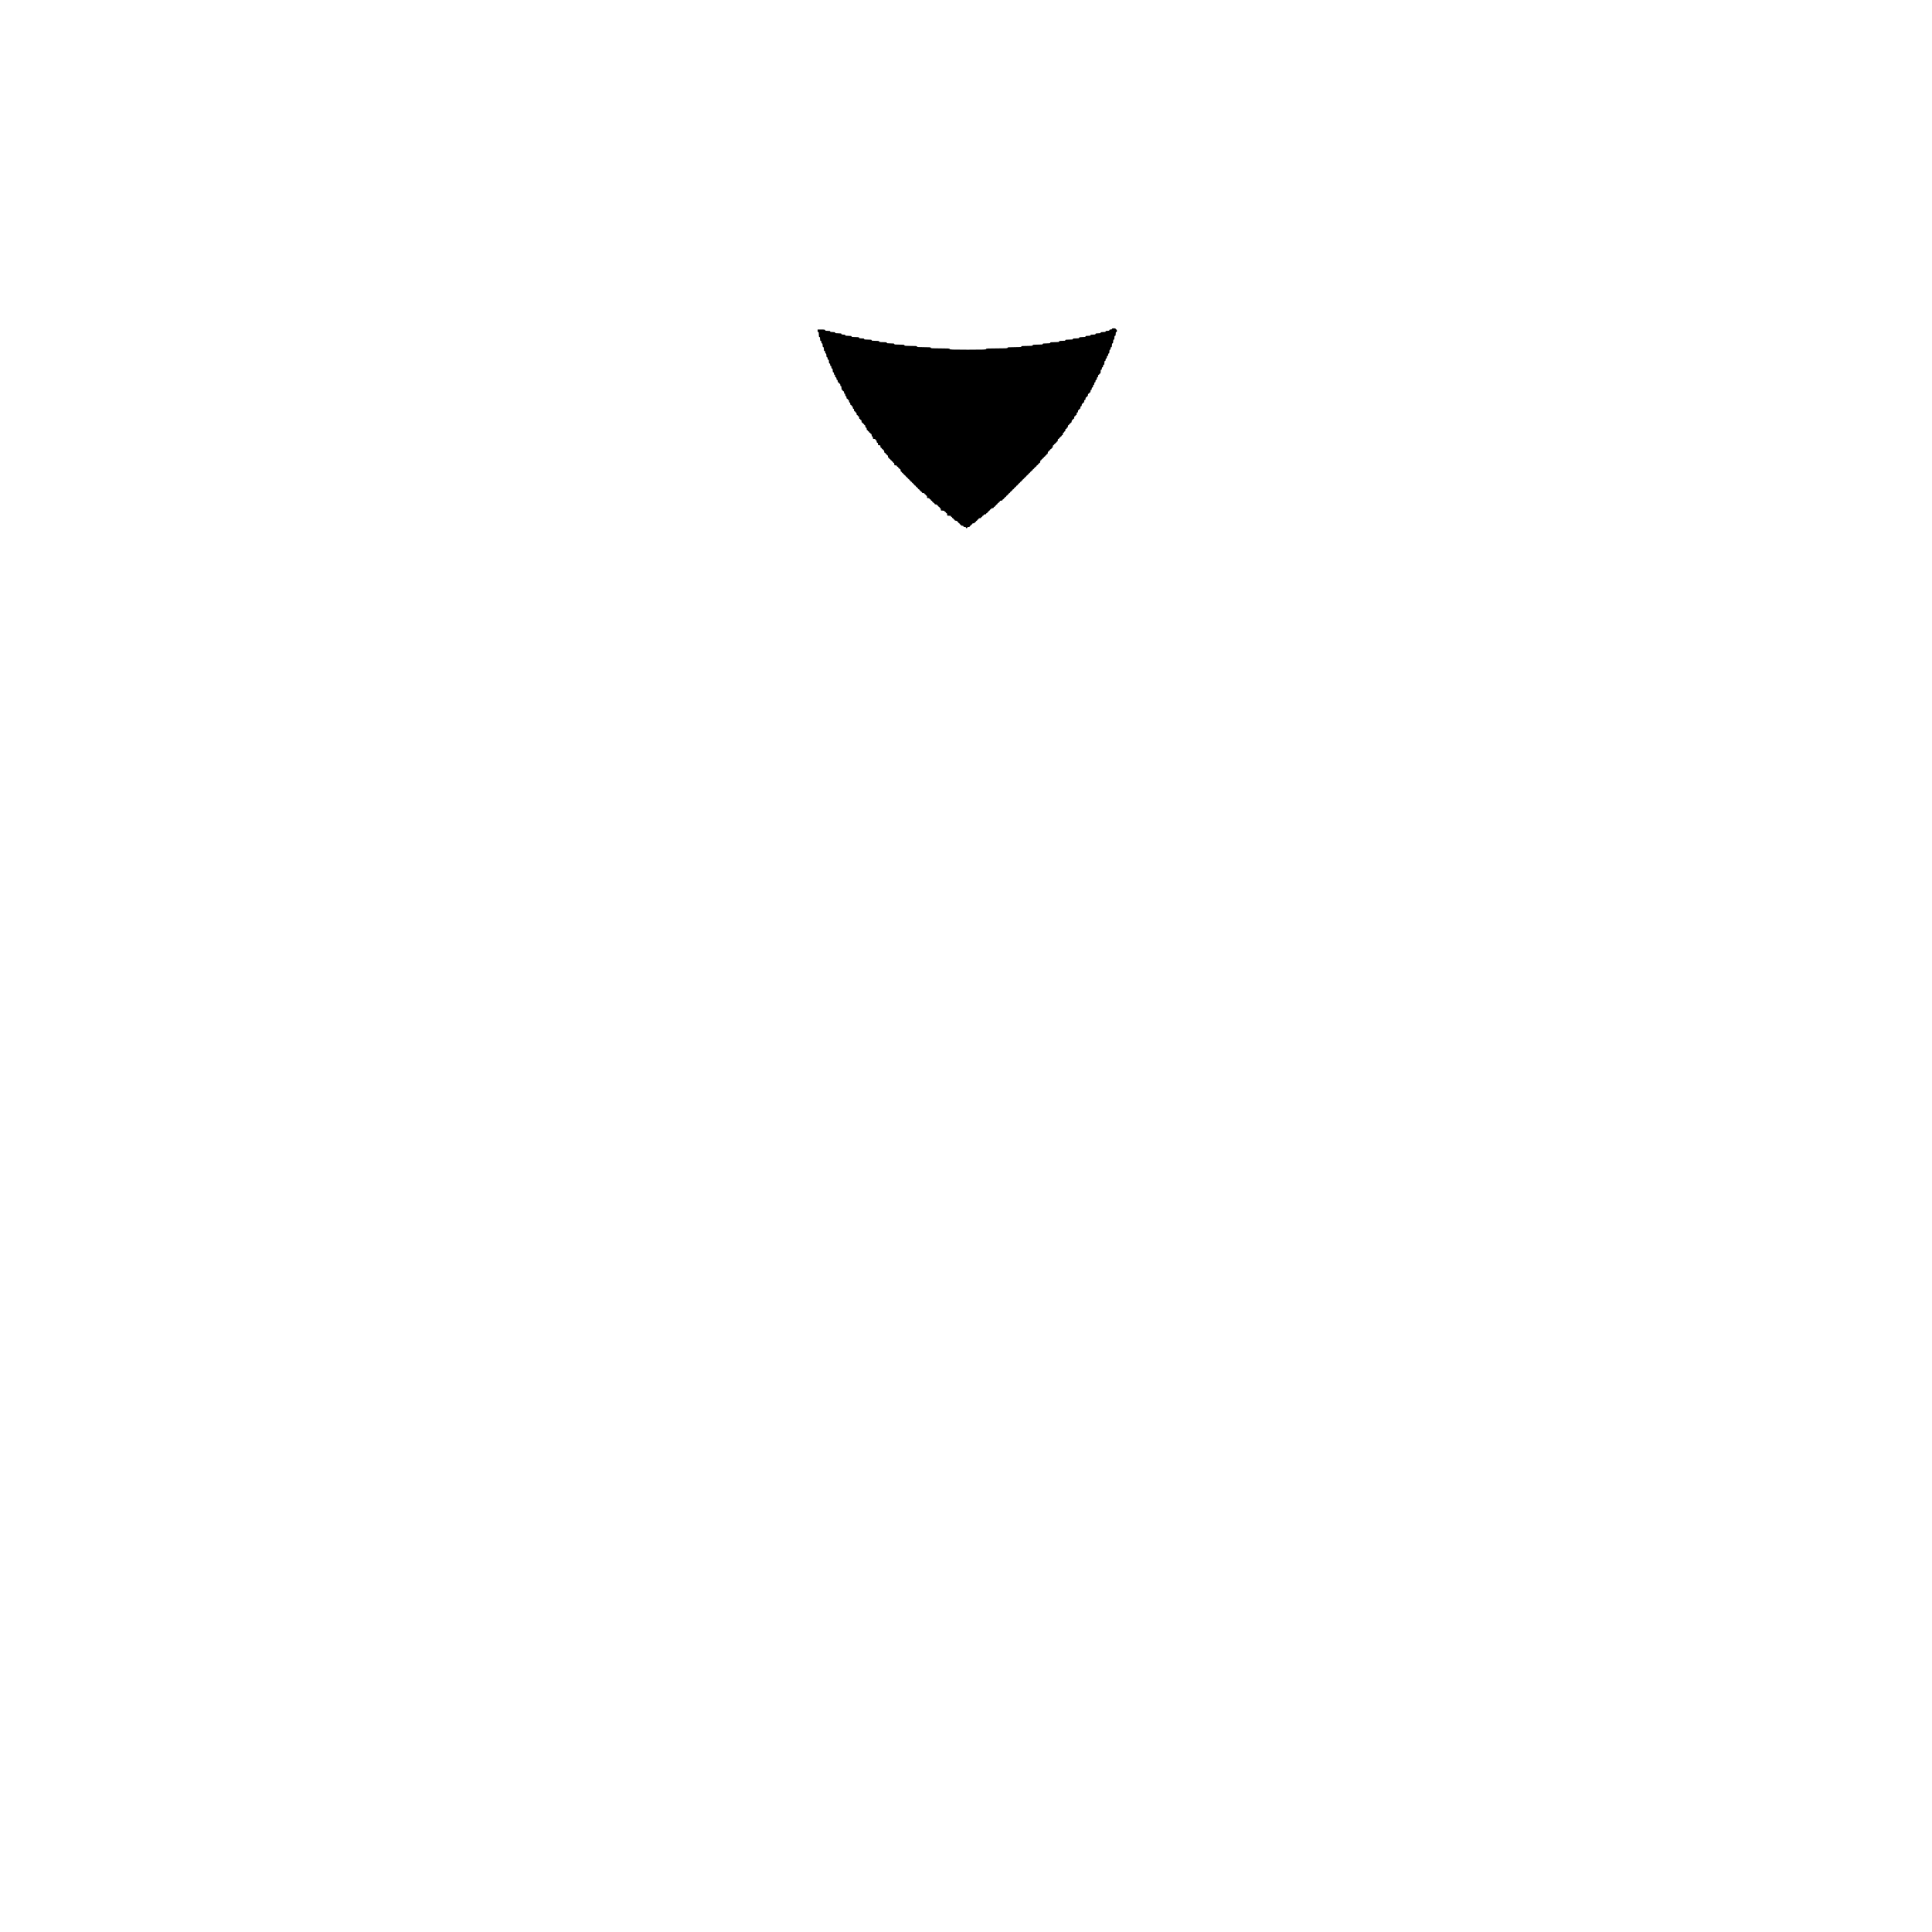
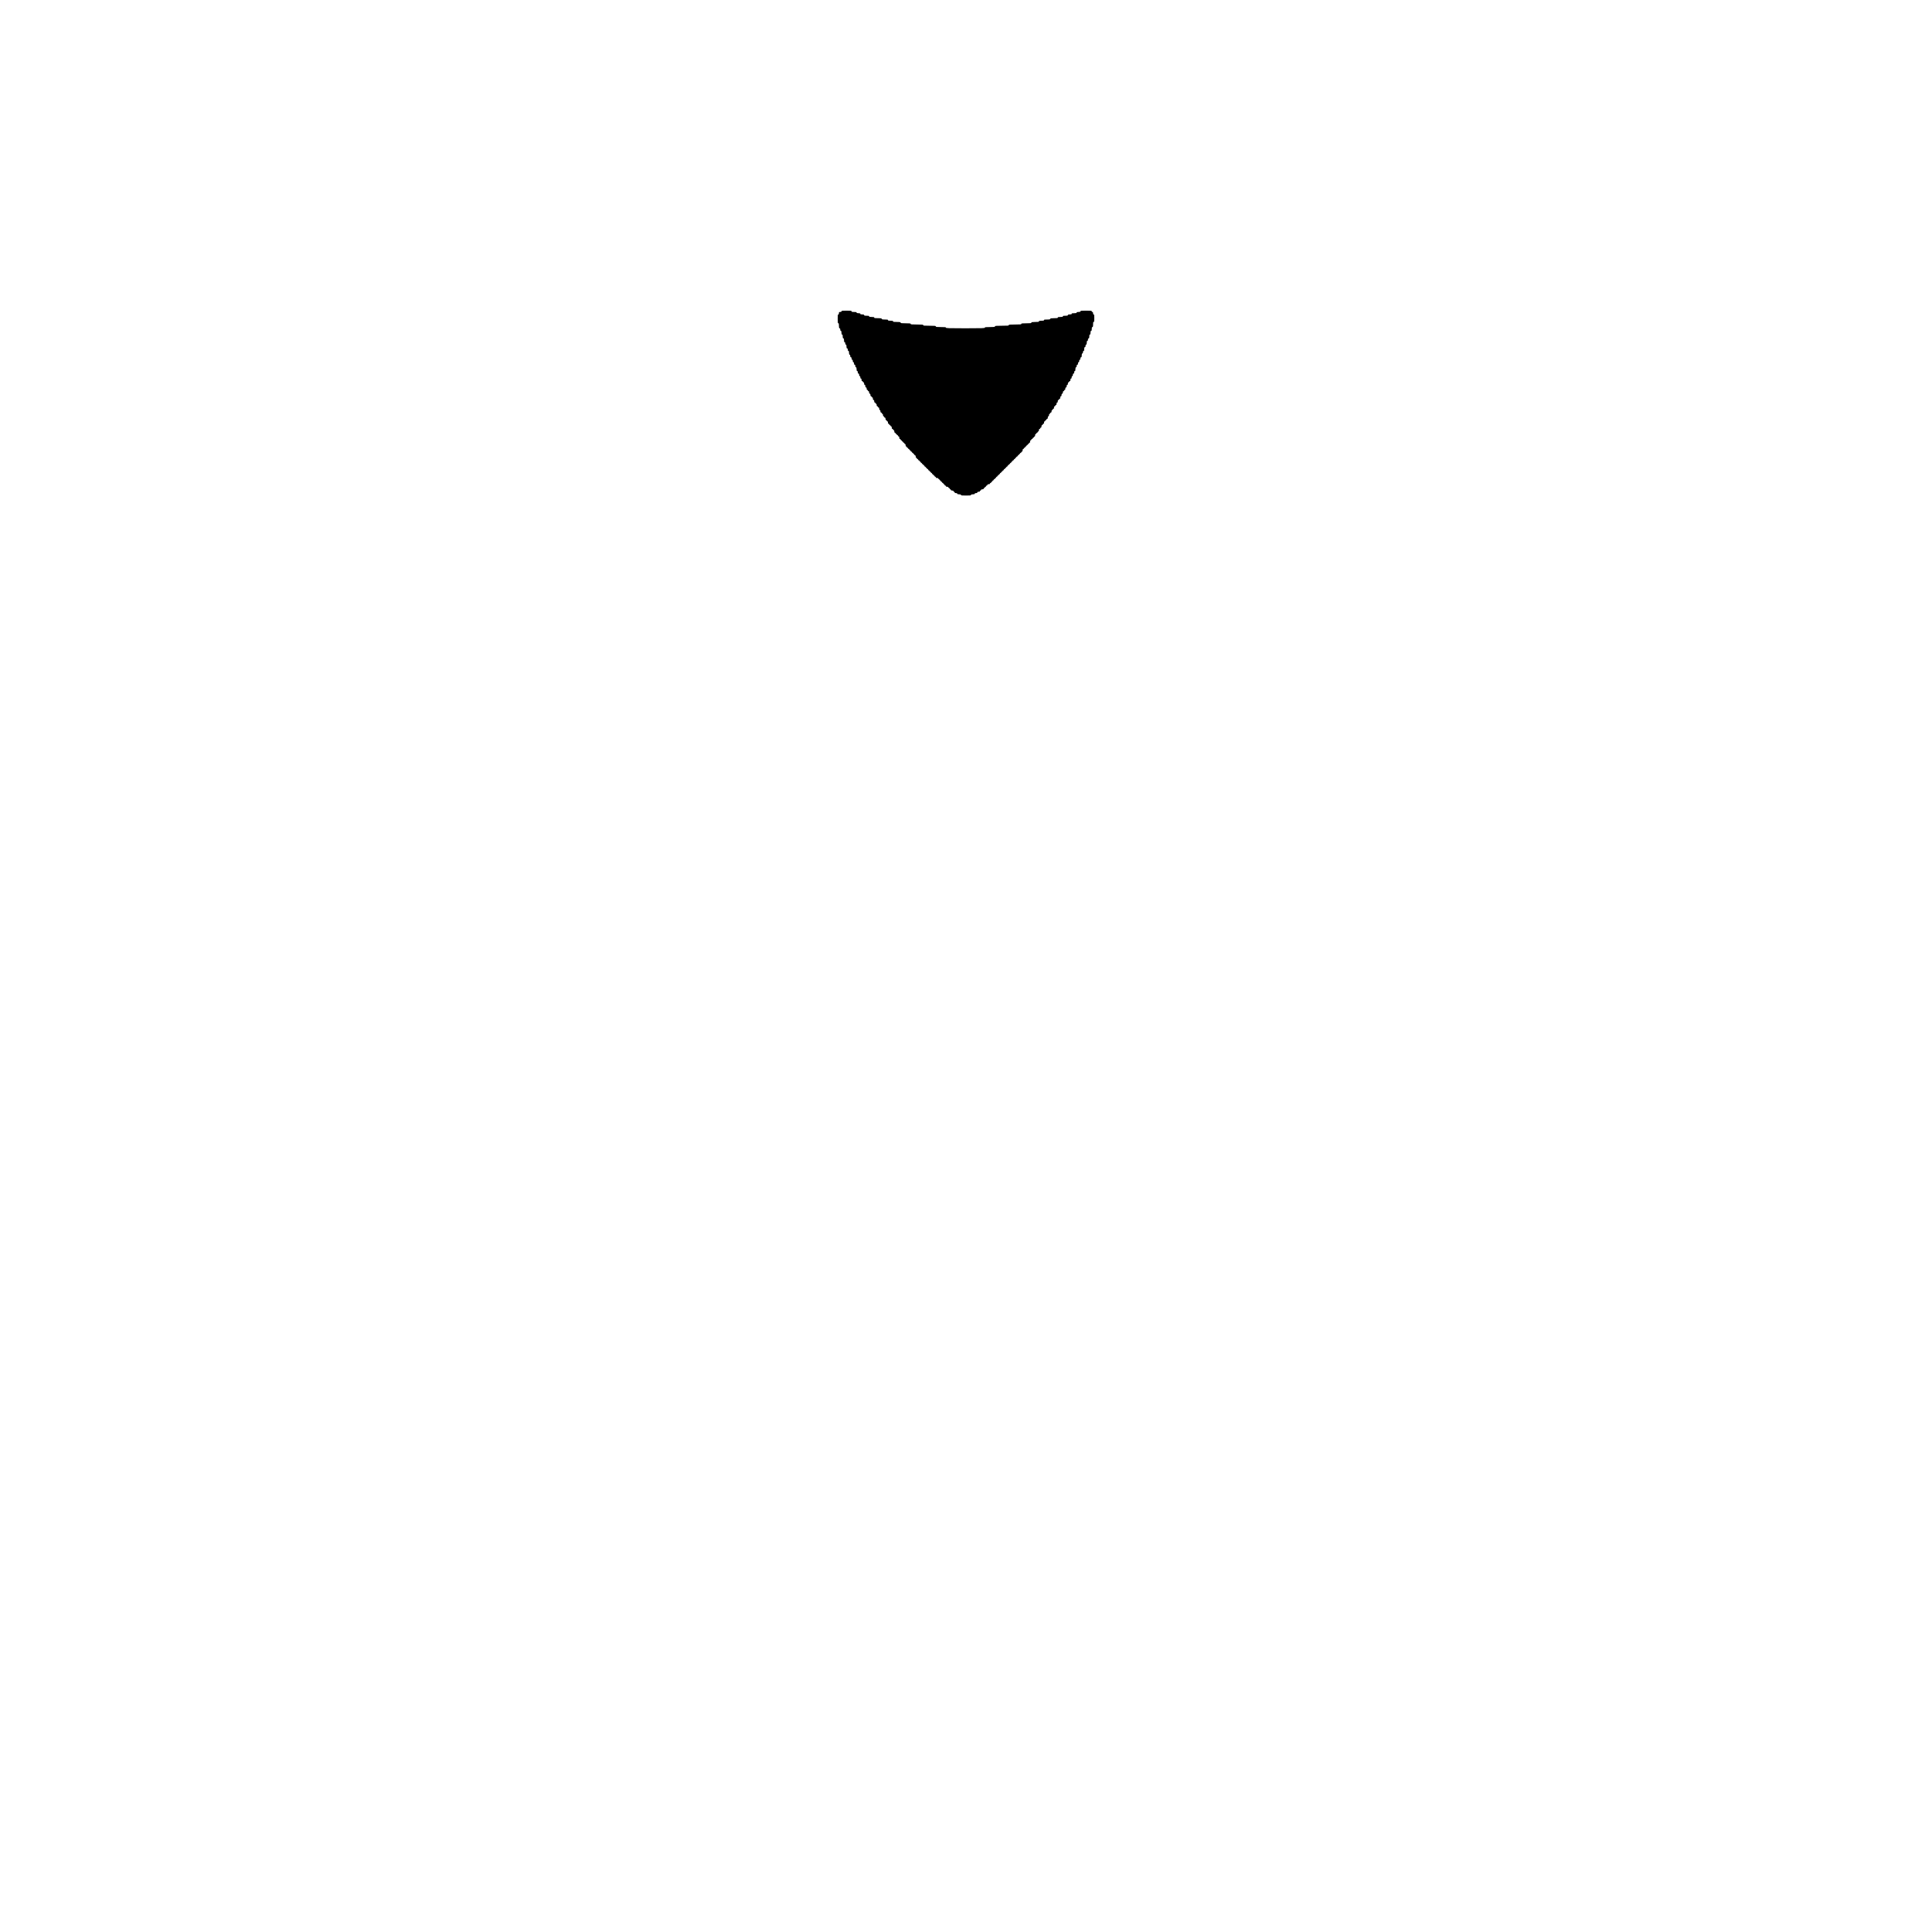
<svg xmlns="http://www.w3.org/2000/svg" width="2048" height="2048" viewBox="0 0 2048 2048">
  <g transform="translate(0,2048) scale(0.1,-0.1)" fill="#000000">
-     <path d="M10240 14887C10240 14891 10236 14893 10227 14893C10218 14893 10213 14896 10213 14900C10213 14904 10209 14907 10200 14907C10191 14907 10187 14909 10187 14913C10187 14917 10184 14920 10180 14920C10176 14920 10173 14923 10173 14927C10173 14930 10170 14933 10167 14933C10163 14933 10160 14936 10160 14940C10160 14944 10157 14947 10153 14947C10150 14947 10147 14950 10147 14953C10147 14958 10142 14960 10133 14960C10124 14960 10120 14962 10120 14967C10120 14970 10117 14973 10113 14973C10110 14973 10107 14976 10107 14980C10107 14984 10104 14987 10100 14987C10096 14987 10093 14990 10093 14993C10093 14997 10090 15000 10087 15000C10083 15000 10080 15003 10080 15007C10080 15012 10075 15013 10060 15013C10041 15013 10040 15014 10040 15027C10040 15036 10038 15040 10033 15040C10030 15040 10027 15043 10027 15047C10027 15050 10024 15053 10020 15053C10016 15053 10013 15056 10013 15060C10013 15065 10008 15067 9993 15067C9974 15067 9973 15067 9973 15080C9973 15089 9971 15093 9967 15093C9963 15093 9960 15096 9960 15100C9960 15104 9957 15107 9953 15107C9950 15107 9947 15110 9947 15113C9947 15117 9944 15120 9940 15120C9936 15120 9933 15123 9933 15127C9933 15131 9929 15133 9920 15133C9911 15133 9907 15136 9907 15140C9907 15144 9904 15147 9900 15147C9896 15147 9893 15150 9893 15153C9893 15157 9890 15160 9887 15160C9883 15160 9880 15163 9880 15167C9880 15170 9877 15173 9873 15173C9870 15173 9867 15176 9867 15180C9867 15184 9864 15187 9860 15187C9856 15187 9853 15190 9853 15193C9853 15198 9849 15200 9840 15200C9828 15200 9827 15201 9827 15213C9827 15222 9824 15227 9820 15227C9816 15227 9813 15230 9813 15233C9813 15237 9810 15240 9807 15240C9803 15240 9800 15243 9800 15247C9800 15251 9796 15253 9787 15253C9778 15253 9773 15256 9773 15260C9773 15264 9770 15267 9767 15267C9763 15267 9760 15270 9760 15273C9760 15277 9757 15280 9753 15280C9750 15280 9747 15283 9747 15287C9747 15290 9744 15293 9740 15293C9736 15293 9733 15296 9733 15300C9733 15304 9730 15307 9727 15307C9723 15307 9720 15310 9720 15313C9720 15317 9717 15320 9713 15320C9710 15320 9707 15323 9707 15327C9707 15330 9704 15333 9700 15333C9696 15333 9693 15336 9693 15340C9693 15344 9690 15347 9687 15347C9683 15347 9680 15350 9680 15353C9680 15357 9677 15360 9673 15360C9670 15360 9667 15363 9667 15367C9667 15370 9664 15373 9660 15373C9656 15373 9653 15376 9653 15380C9653 15384 9650 15387 9647 15387C9643 15387 9640 15390 9640 15393C9640 15397 9637 15400 9633 15400C9630 15400 9627 15403 9627 15407C9627 15410 9624 15413 9620 15413C9616 15413 9613 15416 9613 15420C9613 15424 9610 15427 9607 15427C9603 15427 9600 15430 9600 15433C9600 15437 9597 15440 9593 15440C9590 15440 9587 15443 9587 15447C9587 15450 9584 15453 9580 15453C9576 15453 9573 15456 9573 15460C9573 15464 9570 15467 9567 15467C9563 15467 9560 15470 9560 15473C9560 15477 9557 15480 9553 15480C9549 15480 9547 15484 9547 15493C9547 15502 9544 15507 9540 15507C9536 15507 9533 15510 9533 15513C9533 15517 9530 15520 9527 15520C9523 15520 9520 15523 9520 15527C9520 15530 9517 15533 9513 15533C9510 15533 9507 15536 9507 15540C9507 15544 9502 15547 9493 15547C9481 15547 9480 15548 9480 15560C9480 15569 9478 15573 9473 15573C9470 15573 9467 15576 9467 15580C9467 15584 9464 15587 9460 15587C9456 15587 9453 15590 9453 15593C9453 15597 9450 15600 9447 15600C9443 15600 9440 15603 9440 15607C9440 15610 9437 15613 9433 15613C9430 15613 9427 15616 9427 15620C9427 15624 9424 15627 9420 15627C9416 15627 9413 15631 9413 15640C9413 15649 9411 15653 9407 15653C9403 15653 9400 15656 9400 15660C9400 15664 9397 15667 9393 15667C9390 15667 9387 15670 9387 15673C9387 15677 9384 15680 9380 15680C9376 15680 9373 15684 9373 15693C9373 15702 9371 15707 9367 15707C9363 15707 9360 15710 9360 15713C9360 15717 9357 15720 9353 15720C9350 15720 9347 15723 9347 15727C9347 15730 9344 15733 9340 15733C9336 15733 9333 15738 9333 15747C9333 15759 9332 15760 9320 15760C9308 15760 9307 15761 9307 15773C9307 15782 9304 15787 9300 15787C9296 15787 9293 15791 9293 15800C9293 15809 9291 15813 9287 15813C9283 15813 9280 15816 9280 15820C9280 15824 9276 15827 9267 15827C9255 15827 9253 15828 9253 15840C9253 15849 9251 15853 9247 15853C9242 15853 9240 15858 9240 15867C9240 15876 9238 15880 9233 15880C9230 15880 9227 15883 9227 15887C9227 15890 9224 15893 9220 15893C9216 15893 9213 15896 9213 15900C9213 15904 9210 15907 9207 15907C9203 15907 9200 15910 9200 15913C9200 15917 9197 15920 9193 15920C9189 15920 9187 15924 9187 15933C9187 15942 9184 15947 9180 15947C9176 15947 9173 15951 9173 15960C9173 15969 9171 15973 9167 15973C9163 15973 9160 15976 9160 15980C9160 15984 9157 15987 9153 15987C9150 15987 9147 15990 9147 15993C9147 15997 9144 16000 9140 16000C9136 16000 9133 16004 9133 16013C9133 16022 9131 16027 9127 16027C9123 16027 9120 16030 9120 16033C9120 16037 9117 16040 9113 16040C9109 16040 9107 16044 9107 16053C9107 16062 9104 16067 9100 16067C9096 16067 9093 16070 9093 16073C9093 16077 9090 16080 9087 16080C9082 16080 9080 16084 9080 16093C9080 16102 9078 16107 9073 16107C9070 16107 9067 16110 9067 16113C9067 16117 9064 16120 9060 16120C9056 16120 9053 16124 9053 16133C9053 16142 9051 16147 9047 16147C9042 16147 9040 16151 9040 16160C9040 16169 9038 16173 9033 16173C9030 16173 9027 16176 9027 16180C9027 16184 9024 16187 9020 16187C9016 16187 9013 16191 9013 16200C9013 16209 9011 16213 9007 16213C9002 16213 9000 16218 9000 16227C9000 16236 8998 16240 8993 16240C8990 16240 8987 16243 8987 16247C8987 16250 8984 16253 8980 16253C8976 16253 8973 16258 8973 16267C8973 16276 8971 16280 8967 16280C8962 16280 8960 16284 8960 16293C8960 16302 8958 16307 8953 16307C8949 16307 8947 16311 8947 16320C8947 16329 8944 16333 8940 16333C8936 16333 8933 16336 8933 16340C8933 16344 8930 16347 8927 16347C8922 16347 8920 16352 8920 16367C8920 16381 8918 16387 8913 16387C8909 16387 8907 16391 8907 16400C8907 16409 8904 16413 8900 16413C8896 16413 8893 16416 8893 16420C8893 16424 8890 16427 8887 16427C8882 16427 8880 16431 8880 16440C8880 16449 8878 16453 8873 16453C8869 16453 8867 16458 8867 16467C8867 16476 8864 16480 8860 16480C8856 16480 8853 16484 8853 16493C8853 16502 8851 16507 8847 16507C8842 16507 8840 16511 8840 16520C8840 16529 8838 16533 8833 16533C8828 16533 8827 16539 8827 16553C8827 16568 8825 16573 8820 16573C8816 16573 8813 16578 8813 16587C8813 16596 8811 16600 8807 16600C8802 16600 8800 16604 8800 16613C8800 16622 8798 16627 8793 16627C8788 16627 8787 16632 8787 16647C8787 16661 8785 16667 8780 16667C8776 16667 8773 16671 8773 16680C8773 16689 8771 16693 8767 16693C8762 16693 8760 16699 8760 16713C8760 16728 8758 16733 8753 16733C8749 16733 8747 16738 8747 16747C8747 16756 8744 16760 8740 16760C8735 16760 8733 16765 8733 16780C8733 16795 8732 16800 8727 16800C8722 16800 8720 16805 8720 16820C8720 16835 8718 16840 8713 16840C8709 16840 8707 16844 8707 16853C8707 16862 8704 16867 8700 16867C8695 16867 8693 16872 8693 16887C8693 16901 8692 16907 8687 16907C8681 16907 8680 16913 8680 16933C8680 16954 8679 16960 8673 16960C8669 16960 8667 16964 8667 16973L8667 16987L8707 16987C8739 16987 8747 16985 8747 16980C8747 16975 8753 16973 8773 16973C8794 16973 8800 16972 8800 16967C8800 16961 8806 16960 8827 16960C8847 16960 8853 16959 8853 16953C8853 16948 8860 16947 8887 16947C8913 16947 8920 16945 8920 16940C8920 16935 8925 16933 8940 16933C8955 16933 8960 16932 8960 16927C8960 16921 8967 16920 8993 16920C9020 16920 9027 16919 9027 16913C9027 16908 9034 16907 9067 16907C9099 16907 9107 16905 9107 16900C9107 16895 9113 16893 9133 16893C9154 16893 9160 16892 9160 16887C9160 16881 9167 16880 9200 16880C9233 16880 9240 16879 9240 16873C9240 16868 9247 16867 9280 16867C9313 16867 9320 16865 9320 16860C9320 16855 9327 16853 9360 16853C9393 16853 9400 16852 9400 16847C9400 16841 9407 16840 9440 16840C9473 16840 9480 16839 9480 16833C9480 16828 9489 16827 9533 16827C9578 16827 9587 16826 9587 16820C9587 16814 9597 16813 9653 16813C9710 16813 9720 16812 9720 16807C9720 16801 9731 16800 9793 16800C9856 16800 9867 16799 9867 16793C9867 16788 9881 16787 9967 16787C10053 16787 10067 16786 10067 16780C10067 16774 10091 16773 10260 16773C10429 16773 10453 16774 10453 16780C10453 16786 10469 16787 10567 16787C10664 16787 10680 16788 10680 16793C10680 16799 10691 16800 10753 16800C10816 16800 10827 16801 10827 16807C10827 16812 10836 16813 10887 16813C10937 16813 10947 16814 10947 16820C10947 16826 10956 16827 11000 16827C11044 16827 11053 16828 11053 16833C11053 16839 11061 16840 11093 16840C11126 16840 11133 16841 11133 16847C11133 16852 11141 16853 11180 16853C11219 16853 11227 16854 11227 16860C11227 16865 11233 16867 11260 16867C11287 16867 11293 16868 11293 16873C11293 16879 11301 16880 11333 16880C11366 16880 11373 16881 11373 16887C11373 16892 11380 16893 11407 16893C11433 16893 11440 16895 11440 16900C11440 16905 11447 16907 11473 16907C11500 16907 11507 16908 11507 16913C11507 16919 11513 16920 11533 16920C11554 16920 11560 16921 11560 16927C11560 16932 11566 16933 11587 16933C11607 16933 11613 16935 11613 16940C11613 16945 11619 16947 11640 16947C11661 16947 11667 16948 11667 16953C11667 16959 11673 16960 11693 16960C11714 16960 11720 16961 11720 16967C11720 16972 11725 16973 11740 16973C11755 16973 11760 16975 11760 16980C11760 16984 11764 16987 11773 16987C11782 16987 11787 16989 11787 16993C11787 16998 11792 17000 11807 17000C11821 17000 11827 16998 11827 16993C11827 16990 11830 16987 11833 16987C11838 16987 11840 16982 11840 16973C11840 16964 11838 16960 11833 16960C11828 16960 11827 16955 11827 16940C11827 16925 11825 16920 11820 16920C11815 16920 11813 16915 11813 16900C11813 16885 11812 16880 11807 16880C11802 16880 11800 16875 11800 16860C11800 16845 11798 16840 11793 16840C11788 16840 11787 16835 11787 16820C11787 16805 11785 16800 11780 16800C11776 16800 11773 16796 11773 16787C11773 16778 11771 16773 11767 16773C11762 16773 11760 16768 11760 16753C11760 16739 11758 16733 11753 16733C11749 16733 11747 16729 11747 16720C11747 16711 11744 16707 11740 16707C11736 16707 11733 16702 11733 16693C11733 16684 11731 16680 11727 16680C11722 16680 11720 16676 11720 16667C11720 16658 11718 16653 11713 16653C11708 16653 11707 16648 11707 16633C11707 16619 11705 16613 11700 16613C11696 16613 11693 16609 11693 16600C11693 16591 11691 16587 11687 16587C11682 16587 11680 16582 11680 16573C11680 16564 11678 16560 11673 16560C11668 16560 11667 16555 11667 16540C11667 16525 11665 16520 11660 16520C11656 16520 11653 16517 11653 16513C11653 16510 11650 16507 11647 16507C11642 16507 11640 16502 11640 16493C11640 16484 11638 16480 11633 16480C11629 16480 11627 16476 11627 16467C11627 16458 11624 16453 11620 16453C11616 16453 11613 16449 11613 16440C11613 16431 11611 16427 11607 16427C11602 16427 11600 16422 11600 16413C11600 16404 11598 16400 11593 16400C11589 16400 11587 16396 11587 16387C11587 16378 11584 16373 11580 16373C11576 16373 11573 16369 11573 16360C11573 16351 11571 16347 11567 16347C11562 16347 11560 16342 11560 16333C11560 16324 11558 16320 11553 16320C11550 16320 11547 16317 11547 16313C11547 16310 11544 16307 11540 16307C11536 16307 11533 16302 11533 16293C11533 16284 11531 16280 11527 16280C11523 16280 11520 16277 11520 16273C11520 16270 11517 16267 11513 16267C11509 16267 11507 16262 11507 16253C11507 16244 11504 16240 11500 16240C11496 16240 11493 16236 11493 16227C11493 16218 11491 16213 11487 16213C11483 16213 11480 16210 11480 16207C11480 16203 11477 16200 11473 16200C11469 16200 11467 16196 11467 16187C11467 16178 11464 16173 11460 16173C11456 16173 11453 16169 11453 16160C11453 16151 11451 16147 11447 16147C11443 16147 11440 16144 11440 16140C11440 16136 11437 16133 11433 16133C11429 16133 11427 16129 11427 16120C11427 16111 11424 16107 11420 16107C11416 16107 11413 16102 11413 16093C11413 16084 11411 16080 11407 16080C11403 16080 11400 16077 11400 16073C11400 16070 11397 16067 11393 16067C11389 16067 11387 16062 11387 16053C11387 16044 11384 16040 11380 16040C11376 16040 11373 16037 11373 16033C11373 16030 11370 16027 11367 16027C11362 16027 11360 16022 11360 16013C11360 16004 11358 16000 11353 16000C11350 16000 11347 15997 11347 15993C11347 15990 11344 15987 11340 15987C11336 15987 11333 15984 11333 15980C11333 15976 11330 15973 11327 15973C11322 15973 11320 15969 11320 15960C11320 15951 11318 15947 11313 15947C11310 15947 11307 15944 11307 15940C11307 15936 11304 15933 11300 15933C11296 15933 11293 15929 11293 15920C11293 15911 11291 15907 11287 15907C11283 15907 11280 15904 11280 15900C11280 15896 11277 15893 11273 15893C11269 15893 11267 15889 11267 15880C11267 15871 11264 15867 11260 15867C11256 15867 11253 15864 11253 15860C11253 15856 11250 15853 11247 15853C11243 15853 11240 15850 11240 15847C11240 15843 11237 15840 11233 15840C11230 15840 11227 15837 11227 15833C11227 15830 11224 15827 11220 15827C11216 15827 11213 15822 11213 15813C11213 15804 11211 15800 11207 15800C11203 15800 11200 15797 11200 15793C11200 15790 11197 15787 11193 15787C11190 15787 11187 15784 11187 15780C11187 15776 11184 15773 11180 15773C11176 15773 11173 15770 11173 15767C11173 15763 11170 15760 11167 15760C11162 15760 11160 15756 11160 15747C11160 15738 11158 15733 11153 15733C11150 15733 11147 15730 11147 15727C11147 15723 11144 15720 11140 15720C11136 15720 11133 15717 11133 15713C11133 15710 11130 15707 11127 15707C11123 15707 11120 15704 11120 15700C11120 15696 11117 15693 11113 15693C11109 15693 11107 15689 11107 15680C11107 15671 11104 15667 11100 15667C11096 15667 11093 15664 11093 15660C11093 15656 11090 15653 11087 15653C11083 15653 11080 15650 11080 15647C11080 15643 11077 15640 11073 15640C11070 15640 11067 15637 11067 15633C11067 15630 11064 15627 11060 15627C11056 15627 11053 15624 11053 15620C11053 15616 11050 15613 11047 15613C11043 15613 11040 15610 11040 15607C11040 15603 11037 15600 11033 15600C11029 15600 11027 15596 11027 15587C11027 15578 11024 15573 11020 15573C11016 15573 11013 15570 11013 15567C11013 15563 11010 15560 11007 15560C11003 15560 11000 15557 11000 15553C11000 15550 10997 15547 10993 15547C10990 15547 10987 15544 10987 15540C10987 15536 10984 15533 10980 15533C10976 15533 10973 15530 10973 15527C10973 15523 10970 15520 10967 15520C10963 15520 10960 15517 10960 15513C10960 15510 10957 15507 10953 15507C10950 15507 10947 15504 10947 15500C10947 15496 10944 15493 10940 15493C10936 15493 10933 15490 10933 15487C10933 15483 10930 15480 10927 15480C10923 15480 10920 15477 10920 15473C10920 15470 10917 15467 10913 15467C10910 15467 10907 15464 10907 15460C10907 15456 10904 15453 10900 15453C10896 15453 10893 15450 10893 15447C10893 15443 10890 15440 10887 15440C10883 15440 10880 15437 10880 15433C10880 15430 10877 15427 10873 15427C10870 15427 10867 15424 10867 15420C10867 15416 10864 15413 10860 15413C10856 15413 10853 15410 10853 15407C10853 15403 10850 15400 10847 15400C10843 15400 10840 15397 10840 15393C10840 15390 10837 15387 10833 15387C10830 15387 10827 15384 10827 15380C10827 15376 10824 15373 10820 15373C10816 15373 10813 15370 10813 15367C10813 15363 10810 15360 10807 15360C10803 15360 10800 15357 10800 15353C10800 15350 10797 15347 10793 15347C10790 15347 10787 15344 10787 15340C10787 15336 10784 15333 10780 15333C10776 15333 10773 15330 10773 15327C10773 15323 10770 15320 10767 15320C10763 15320 10760 15317 10760 15313C10760 15310 10757 15307 10753 15307C10750 15307 10747 15304 10747 15300C10747 15296 10744 15293 10740 15293C10736 15293 10733 15290 10733 15287C10733 15283 10730 15280 10727 15280C10723 15280 10720 15277 10720 15273C10720 15270 10717 15267 10713 15267C10710 15267 10707 15264 10707 15260C10707 15256 10704 15253 10700 15253C10696 15253 10693 15250 10693 15247C10693 15243 10690 15240 10687 15240C10683 15240 10680 15237 10680 15233C10680 15230 10677 15227 10673 15227C10670 15227 10667 15224 10667 15220C10667 15216 10664 15213 10660 15213C10656 15213 10653 15210 10653 15207C10653 15203 10650 15200 10647 15200C10643 15200 10640 15197 10640 15193C10640 15190 10637 15187 10633 15187C10630 15187 10627 15184 10627 15180C10627 15176 10622 15173 10613 15173C10604 15173 10600 15171 10600 15167C10600 15163 10597 15160 10593 15160C10590 15160 10587 15157 10587 15153C10587 15150 10584 15147 10580 15147C10576 15147 10573 15144 10573 15140C10573 15136 10570 15133 10567 15133C10563 15133 10560 15130 10560 15127C10560 15123 10557 15120 10553 15120C10550 15120 10547 15117 10547 15113C10547 15110 10544 15107 10540 15107C10536 15107 10533 15104 10533 15100C10533 15096 10529 15093 10520 15093C10511 15093 10507 15091 10507 15087C10507 15083 10504 15080 10500 15080C10496 15080 10493 15077 10493 15073C10493 15070 10490 15067 10487 15067C10483 15067 10480 15064 10480 15060C10480 15056 10477 15053 10473 15053C10470 15053 10467 15050 10467 15047C10467 15043 10464 15040 10460 15040C10456 15040 10453 15037 10453 15033C10453 15029 10449 15027 10440 15027C10431 15027 10427 15024 10427 15020C10427 15016 10424 15013 10420 15013C10416 15013 10413 15010 10413 15007C10413 15003 10410 15000 10407 15000C10403 15000 10400 14997 10400 14993C10400 14989 10396 14987 10387 14987C10378 14987 10373 14984 10373 14980C10373 14976 10370 14973 10367 14973C10363 14973 10360 14970 10360 14967C10360 14963 10357 14960 10353 14960C10350 14960 10347 14957 10347 14953C10347 14950 10344 14947 10340 14947C10336 14947 10333 14944 10333 14940C10333 14936 10329 14933 10320 14933C10311 14933 10307 14931 10307 14927C10307 14923 10304 14920 10300 14920C10296 14920 10293 14917 10293 14913C10293 14910 10290 14907 10287 14907C10283 14907 10280 14904 10280 14900C10280 14896 10276 14893 10267 14893C10258 14893 10253 14891 10253 14887C10253 14883 10250 14880 10247 14880C10243 14880 10240 14883 10240 14887Z" fill-rule="evenodd" />
+     <path d="M10187 15233 C10187 15238 10181 15240 10167 15240 C10152 15240 10147 15242 10147 15247 C10147 15251 10142 15253 10133 15253 C10124 15253 10120 15256 10120 15260 C10120 15264 10117 15267 10113 15267 C10110 15267 10107 15270 10107 15273 C10107 15278 10102 15280 10093 15280 C10084 15280 10080 15282 10080 15287 C10080 15290 10077 15293 10073 15293 C10070 15293 10067 15296 10067 15300 C10067 15304 10064 15307 10060 15307 C10056 15307 10053 15310 10053 15313 C10053 15318 10049 15320 10040 15320 C10031 15320 10027 15322 10027 15327 C10027 15330 10024 15333 10020 15333 C10016 15333 10013 15336 10013 15340 C10013 15344 10010 15347 10007 15347 C10003 15347 10000 15350 10000 15353 C10000 15357 9997 15360 9993 15360 C9990 15360 9987 15363 9987 15367 C9987 15370 9984 15373 9980 15373 C9976 15373 9973 15376 9973 15380 C9973 15384 9970 15387 9967 15387 C9963 15387 9960 15390 9960 15393 C9960 15397 9957 15400 9953 15400 C9950 15400 9947 15403 9947 15407 C9947 15411 9942 15413 9933 15413 C9924 15413 9920 15416 9920 15420 C9920 15424 9917 15427 9913 15427 C9910 15427 9907 15430 9907 15433 C9907 15437 9904 15440 9900 15440 C9896 15440 9893 15443 9893 15447 C9893 15450 9890 15453 9887 15453 C9883 15453 9880 15456 9880 15460 C9880 15464 9877 15467 9873 15467 C9870 15467 9867 15470 9867 15473 C9867 15477 9864 15480 9860 15480 C9856 15480 9853 15483 9853 15487 C9853 15490 9850 15493 9847 15493 C9843 15493 9840 15496 9840 15500 C9840 15504 9837 15507 9833 15507 C9830 15507 9827 15510 9827 15513 C9827 15517 9824 15520 9820 15520 C9816 15520 9813 15523 9813 15527 C9813 15530 9810 15533 9807 15533 C9803 15533 9800 15536 9800 15540 C9800 15544 9797 15547 9793 15547 C9790 15547 9787 15550 9787 15553 C9787 15557 9784 15560 9780 15560 C9776 15560 9773 15563 9773 15567 C9773 15570 9770 15573 9767 15573 C9763 15573 9760 15576 9760 15580 C9760 15584 9757 15587 9753 15587 C9750 15587 9747 15590 9747 15593 C9747 15597 9744 15600 9740 15600 C9736 15600 9733 15603 9733 15607 C9733 15610 9730 15613 9727 15613 C9723 15613 9720 15616 9720 15620 C9720 15624 9717 15627 9713 15627 C9709 15627 9707 15631 9707 15640 C9707 15649 9704 15653 9700 15653 C9696 15653 9693 15656 9693 15660 C9693 15664 9690 15667 9687 15667 C9683 15667 9680 15670 9680 15673 C9680 15677 9677 15680 9673 15680 C9670 15680 9667 15683 9667 15687 C9667 15690 9664 15693 9660 15693 C9656 15693 9653 15696 9653 15700 C9653 15704 9650 15707 9647 15707 C9643 15707 9640 15710 9640 15713 C9640 15717 9637 15720 9633 15720 C9630 15720 9627 15723 9627 15727 C9627 15730 9624 15733 9620 15733 C9616 15733 9613 15736 9613 15740 C9613 15744 9610 15747 9607 15747 C9602 15747 9600 15751 9600 15760 C9600 15769 9598 15773 9593 15773 C9590 15773 9587 15776 9587 15780 C9587 15784 9584 15787 9580 15787 C9576 15787 9573 15790 9573 15793 C9573 15797 9570 15800 9567 15800 C9563 15800 9560 15803 9560 15807 C9560 15810 9557 15813 9553 15813 C9550 15813 9547 15816 9547 15820 C9547 15824 9544 15827 9540 15827 C9536 15827 9533 15831 9533 15840 C9533 15849 9531 15853 9527 15853 C9523 15853 9520 15856 9520 15860 C9520 15864 9517 15867 9513 15867 C9510 15867 9507 15870 9507 15873 C9507 15877 9504 15880 9500 15880 C9496 15880 9493 15883 9493 15887 C9493 15890 9490 15893 9487 15893 C9482 15893 9480 15898 9480 15907 C9480 15916 9478 15920 9473 15920 C9470 15920 9467 15923 9467 15927 C9467 15930 9464 15933 9460 15933 C9456 15933 9453 15938 9453 15947 C9453 15956 9451 15960 9447 15960 C9443 15960 9440 15963 9440 15967 C9440 15970 9437 15973 9433 15973 C9430 15973 9427 15976 9427 15980 C9427 15984 9424 15987 9420 15987 C9416 15987 9413 15991 9413 16000 C9413 16009 9411 16013 9407 16013 C9403 16013 9400 16016 9400 16020 C9400 16024 9397 16027 9393 16027 C9389 16027 9387 16031 9387 16040 C9387 16049 9384 16053 9380 16053 C9376 16053 9373 16056 9373 16060 C9373 16064 9370 16067 9367 16067 C9362 16067 9360 16071 9360 16080 C9360 16089 9358 16093 9353 16093 C9350 16093 9347 16096 9347 16100 C9347 16104 9344 16107 9340 16107 C9336 16107 9333 16111 9333 16120 C9333 16129 9331 16133 9327 16133 C9322 16133 9320 16138 9320 16147 C9320 16156 9318 16160 9313 16160 C9310 16160 9307 16163 9307 16167 C9307 16170 9304 16173 9300 16173 C9296 16173 9293 16178 9293 16187 C9293 16196 9291 16200 9287 16200 C9283 16200 9280 16203 9280 16207 C9280 16210 9277 16213 9273 16213 C9269 16213 9267 16218 9267 16227 C9267 16236 9264 16240 9260 16240 C9256 16240 9253 16244 9253 16253 C9253 16262 9251 16267 9247 16267 C9243 16267 9240 16270 9240 16273 C9240 16277 9237 16280 9233 16280 C9229 16280 9227 16284 9227 16293 C9227 16302 9224 16307 9220 16307 C9216 16307 9213 16311 9213 16320 C9213 16329 9211 16333 9207 16333 C9203 16333 9200 16336 9200 16340 C9200 16344 9197 16347 9193 16347 C9189 16347 9187 16351 9187 16360 C9187 16369 9184 16373 9180 16373 C9176 16373 9173 16378 9173 16387 C9173 16396 9171 16400 9167 16400 C9162 16400 9160 16404 9160 16413 C9160 16422 9158 16427 9153 16427 C9150 16427 9147 16430 9147 16433 C9147 16437 9144 16440 9140 16440 C9136 16440 9133 16444 9133 16453 C9133 16462 9131 16467 9127 16467 C9122 16467 9120 16471 9120 16480 C9120 16489 9118 16493 9113 16493 C9109 16493 9107 16498 9107 16507 C9107 16516 9104 16520 9100 16520 C9096 16520 9093 16524 9093 16533 C9093 16542 9091 16547 9087 16547 C9082 16547 9080 16552 9080 16567 C9080 16581 9078 16587 9073 16587 C9069 16587 9067 16591 9067 16600 C9067 16609 9064 16613 9060 16613 C9056 16613 9053 16618 9053 16627 C9053 16636 9051 16640 9047 16640 C9042 16640 9040 16644 9040 16653 C9040 16662 9038 16667 9033 16667 C9029 16667 9027 16671 9027 16680 C9027 16689 9024 16693 9020 16693 C9016 16693 9013 16698 9013 16707 C9013 16716 9011 16720 9007 16720 C9002 16720 9000 16725 9000 16740 C9000 16755 8998 16760 8993 16760 C8989 16760 8987 16764 8987 16773 C8987 16782 8984 16787 8980 16787 C8975 16787 8973 16792 8973 16807 C8973 16821 8972 16827 8967 16827 C8962 16827 8960 16831 8960 16840 C8960 16849 8958 16853 8953 16853 C8948 16853 8947 16859 8947 16873 C8947 16888 8945 16893 8940 16893 C8935 16893 8933 16899 8933 16913 C8933 16928 8932 16933 8927 16933 C8922 16933 8920 16939 8920 16953 C8920 16968 8918 16973 8913 16973 C8909 16973 8907 16978 8907 16987 C8907 16996 8904 17000 8900 17000 C8895 17000 8893 17006 8893 17027 C8893 17048 8892 17053 8887 17053 C8881 17053 8880 17061 8880 17100 C8880 17139 8881 17147 8887 17147 C8891 17147 8893 17151 8893 17160 C8893 17172 8895 17173 8907 17173 C8916 17173 8920 17176 8920 17180 C8920 17186 8929 17187 8973 17187 C9018 17187 9027 17186 9027 17180 C9027 17175 9032 17173 9053 17173 C9074 17173 9080 17172 9080 17167 C9080 17162 9085 17160 9100 17160 C9115 17160 9120 17158 9120 17153 C9120 17148 9125 17147 9140 17147 C9155 17147 9160 17145 9160 17140 C9160 17135 9166 17133 9187 17133 C9208 17133 9213 17132 9213 17127 C9213 17121 9219 17120 9240 17120 C9261 17120 9267 17119 9267 17113 C9267 17108 9274 17107 9307 17107 C9339 17107 9347 17105 9347 17100 C9347 17095 9353 17093 9380 17093 C9407 17093 9413 17092 9413 17087 C9413 17081 9419 17080 9440 17080 C9461 17080 9467 17079 9467 17073 C9467 17068 9474 17067 9507 17067 C9539 17067 9547 17065 9547 17060 C9547 17054 9556 17053 9600 17053 C9644 17053 9653 17052 9653 17047 C9653 17041 9664 17040 9720 17040 C9776 17040 9787 17039 9787 17033 C9787 17028 9797 17027 9853 17027 C9910 17027 9920 17026 9920 17020 C9920 17014 9929 17013 9973 17013 C10018 17013 10027 17012 10027 17007 C10027 17001 10052 17000 10233 17000 C10414 17000 10440 17001 10440 17007 C10440 17012 10449 17013 10493 17013 C10538 17013 10547 17014 10547 17020 C10547 17026 10558 17027 10620 17027 C10682 17027 10693 17028 10693 17033 C10693 17039 10704 17040 10760 17040 C10816 17040 10827 17041 10827 17047 C10827 17052 10836 17053 10880 17053 C10924 17053 10933 17054 10933 17060 C10933 17065 10941 17067 10973 17067 C11006 17067 11013 17068 11013 17073 C11013 17079 11019 17080 11040 17080 C11061 17080 11067 17081 11067 17087 C11067 17092 11073 17093 11100 17093 C11127 17093 11133 17095 11133 17100 C11133 17105 11141 17107 11173 17107 C11206 17107 11213 17108 11213 17113 C11213 17119 11219 17120 11240 17120 C11261 17120 11267 17121 11267 17127 C11267 17132 11272 17133 11293 17133 C11314 17133 11320 17135 11320 17140 C11320 17145 11325 17147 11340 17147 C11355 17147 11360 17148 11360 17153 C11360 17159 11366 17160 11387 17160 C11408 17160 11413 17161 11413 17167 C11413 17172 11419 17173 11433 17173 C11448 17173 11453 17175 11453 17180 C11453 17186 11463 17187 11513 17187 C11564 17187 11573 17186 11573 17180 C11573 17176 11576 17173 11580 17173 C11584 17173 11587 17169 11587 17160 C11587 17151 11589 17147 11593 17147 C11599 17147 11600 17139 11600 17107 C11600 17074 11599 17067 11593 17067 C11588 17067 11587 17061 11587 17040 C11587 17019 11585 17013 11580 17013 C11575 17013 11573 17008 11573 16993 C11573 16979 11572 16973 11567 16973 C11562 16973 11560 16968 11560 16953 C11560 16939 11558 16933 11553 16933 C11548 16933 11547 16928 11547 16913 C11547 16899 11545 16893 11540 16893 C11536 16893 11533 16889 11533 16880 C11533 16871 11531 16867 11527 16867 C11522 16867 11520 16861 11520 16847 C11520 16832 11518 16827 11513 16827 C11509 16827 11507 16822 11507 16813 C11507 16804 11504 16800 11500 16800 C11495 16800 11493 16795 11493 16780 C11493 16765 11492 16760 11487 16760 C11482 16760 11480 16756 11480 16747 C11480 16738 11478 16733 11473 16733 C11468 16733 11467 16728 11467 16713 C11467 16699 11465 16693 11460 16693 C11456 16693 11453 16689 11453 16680 C11453 16671 11451 16667 11447 16667 C11442 16667 11440 16662 11440 16653 C11440 16644 11438 16640 11433 16640 C11429 16640 11427 16636 11427 16627 C11427 16618 11424 16613 11420 16613 C11416 16613 11413 16609 11413 16600 C11413 16591 11411 16587 11407 16587 C11402 16587 11400 16581 11400 16567 C11400 16552 11398 16547 11393 16547 C11389 16547 11387 16542 11387 16533 C11387 16524 11384 16520 11380 16520 C11376 16520 11373 16516 11373 16507 C11373 16498 11371 16493 11367 16493 C11362 16493 11360 16489 11360 16480 C11360 16471 11358 16467 11353 16467 C11349 16467 11347 16462 11347 16453 C11347 16444 11344 16440 11340 16440 C11336 16440 11333 16437 11333 16433 C11333 16430 11330 16427 11327 16427 C11322 16427 11320 16422 11320 16413 C11320 16404 11318 16400 11313 16400 C11309 16400 11307 16396 11307 16387 C11307 16378 11304 16373 11300 16373 C11296 16373 11293 16369 11293 16360 C11293 16351 11291 16347 11287 16347 C11283 16347 11280 16344 11280 16340 C11280 16336 11277 16333 11273 16333 C11269 16333 11267 16329 11267 16320 C11267 16311 11264 16307 11260 16307 C11256 16307 11253 16302 11253 16293 C11253 16284 11251 16280 11247 16280 C11242 16280 11240 16276 11240 16267 C11240 16258 11238 16253 11233 16253 C11230 16253 11227 16250 11227 16247 C11227 16243 11224 16240 11220 16240 C11216 16240 11213 16236 11213 16227 C11213 16218 11211 16213 11207 16213 C11202 16213 11200 16209 11200 16200 C11200 16191 11198 16187 11193 16187 C11190 16187 11187 16184 11187 16180 C11187 16176 11184 16173 11180 16173 C11176 16173 11173 16169 11173 16160 C11173 16151 11171 16147 11167 16147 C11163 16147 11160 16144 11160 16140 C11160 16136 11157 16133 11153 16133 C11149 16133 11147 16129 11147 16120 C11147 16111 11144 16107 11140 16107 C11136 16107 11133 16104 11133 16100 C11133 16096 11130 16093 11127 16093 C11122 16093 11120 16089 11120 16080 C11120 16071 11118 16067 11113 16067 C11109 16067 11107 16062 11107 16053 C11107 16044 11104 16040 11100 16040 C11096 16040 11093 16037 11093 16033 C11093 16030 11090 16027 11087 16027 C11083 16027 11080 16024 11080 16020 C11080 16016 11077 16013 11073 16013 C11069 16013 11067 16009 11067 16000 C11067 15991 11064 15987 11060 15987 C11056 15987 11053 15984 11053 15980 C11053 15976 11050 15973 11047 15973 C11042 15973 11040 15969 11040 15960 C11040 15951 11038 15947 11033 15947 C11030 15947 11027 15944 11027 15940 C11027 15936 11024 15933 11020 15933 C11016 15933 11013 15929 11013 15920 C11013 15911 11011 15907 11007 15907 C11003 15907 11000 15904 11000 15900 C11000 15896 10997 15893 10993 15893 C10990 15893 10987 15890 10987 15887 C10987 15883 10984 15880 10980 15880 C10976 15880 10973 15876 10973 15867 C10973 15858 10971 15853 10967 15853 C10963 15853 10960 15850 10960 15847 C10960 15843 10957 15840 10953 15840 C10950 15840 10947 15837 10947 15833 C10947 15830 10944 15827 10940 15827 C10936 15827 10933 15824 10933 15820 C10933 15816 10930 15813 10927 15813 C10922 15813 10920 15809 10920 15800 C10920 15791 10918 15787 10913 15787 C10910 15787 10907 15784 10907 15780 C10907 15776 10904 15773 10900 15773 C10896 15773 10893 15770 10893 15767 C10893 15763 10890 15760 10887 15760 C10883 15760 10880 15757 10880 15753 C10880 15750 10877 15747 10873 15747 C10870 15747 10867 15744 10867 15740 C10867 15736 10864 15733 10860 15733 C10856 15733 10853 15730 10853 15727 C10853 15723 10850 15720 10847 15720 C10842 15720 10840 15716 10840 15707 C10840 15698 10838 15693 10833 15693 C10830 15693 10827 15690 10827 15687 C10827 15683 10824 15680 10820 15680 C10816 15680 10813 15677 10813 15673 C10813 15670 10810 15667 10807 15667 C10803 15667 10800 15664 10800 15660 C10800 15656 10797 15653 10793 15653 C10790 15653 10787 15650 10787 15647 C10787 15643 10784 15640 10780 15640 C10776 15640 10773 15637 10773 15633 C10773 15630 10770 15627 10767 15627 C10763 15627 10760 15624 10760 15620 C10760 15616 10757 15613 10753 15613 C10750 15613 10747 15610 10747 15607 C10747 15603 10744 15600 10740 15600 C10736 15600 10733 15597 10733 15593 C10733 15590 10730 15587 10727 15587 C10723 15587 10720 15584 10720 15580 C10720 15576 10717 15573 10713 15573 C10710 15573 10707 15570 10707 15567 C10707 15563 10704 15560 10700 15560 C10696 15560 10693 15557 10693 15553 C10693 15550 10690 15547 10687 15547 C10683 15547 10680 15544 10680 15540 C10680 15536 10677 15533 10673 15533 C10670 15533 10667 15530 10667 15527 C10667 15523 10664 15520 10660 15520 C10656 15520 10653 15517 10653 15513 C10653 15510 10650 15507 10647 15507 C10643 15507 10640 15504 10640 15500 C10640 15496 10637 15493 10633 15493 C10630 15493 10627 15490 10627 15487 C10627 15483 10624 15480 10620 15480 C10616 15480 10613 15477 10613 15473 C10613 15470 10610 15467 10607 15467 C10603 15467 10600 15464 10600 15460 C10600 15456 10597 15453 10593 15453 C10590 15453 10587 15450 10587 15447 C10587 15443 10584 15440 10580 15440 C10576 15440 10573 15437 10573 15433 C10573 15430 10570 15427 10567 15427 C10563 15427 10560 15424 10560 15420 C10560 15416 10557 15413 10553 15413 C10550 15413 10547 15410 10547 15407 C10547 15403 10544 15400 10540 15400 C10536 15400 10533 15397 10533 15393 C10533 15390 10530 15387 10527 15387 C10523 15387 10520 15384 10520 15380 C10520 15376 10517 15373 10513 15373 C10510 15373 10507 15370 10507 15367 C10507 15363 10504 15360 10500 15360 C10496 15360 10493 15357 10493 15353 C10493 15349 10489 15347 10480 15347 C10471 15347 10467 15344 10467 15340 C10467 15336 10464 15333 10460 15333 C10456 15333 10453 15330 10453 15327 C10453 15323 10450 15320 10447 15320 C10443 15320 10440 15317 10440 15313 C10440 15310 10437 15307 10433 15307 C10430 15307 10427 15304 10427 15300 C10427 15296 10422 15293 10413 15293 C10404 15293 10400 15291 10400 15287 C10400 15283 10397 15280 10393 15280 C10390 15280 10387 15277 10387 15273 C10387 15269 10382 15267 10373 15267 C10364 15267 10360 15264 10360 15260 C10360 15256 10356 15253 10347 15253 C10338 15253 10333 15251 10333 15247 C10333 15242 10328 15240 10313 15240 C10299 15240 10293 15238 10293 15233 C10293 15228 10284 15227 10240 15227 C10196 15227 10187 15228 10187 15233 Z" fill-rule="evenodd" />
  </g>
</svg>
